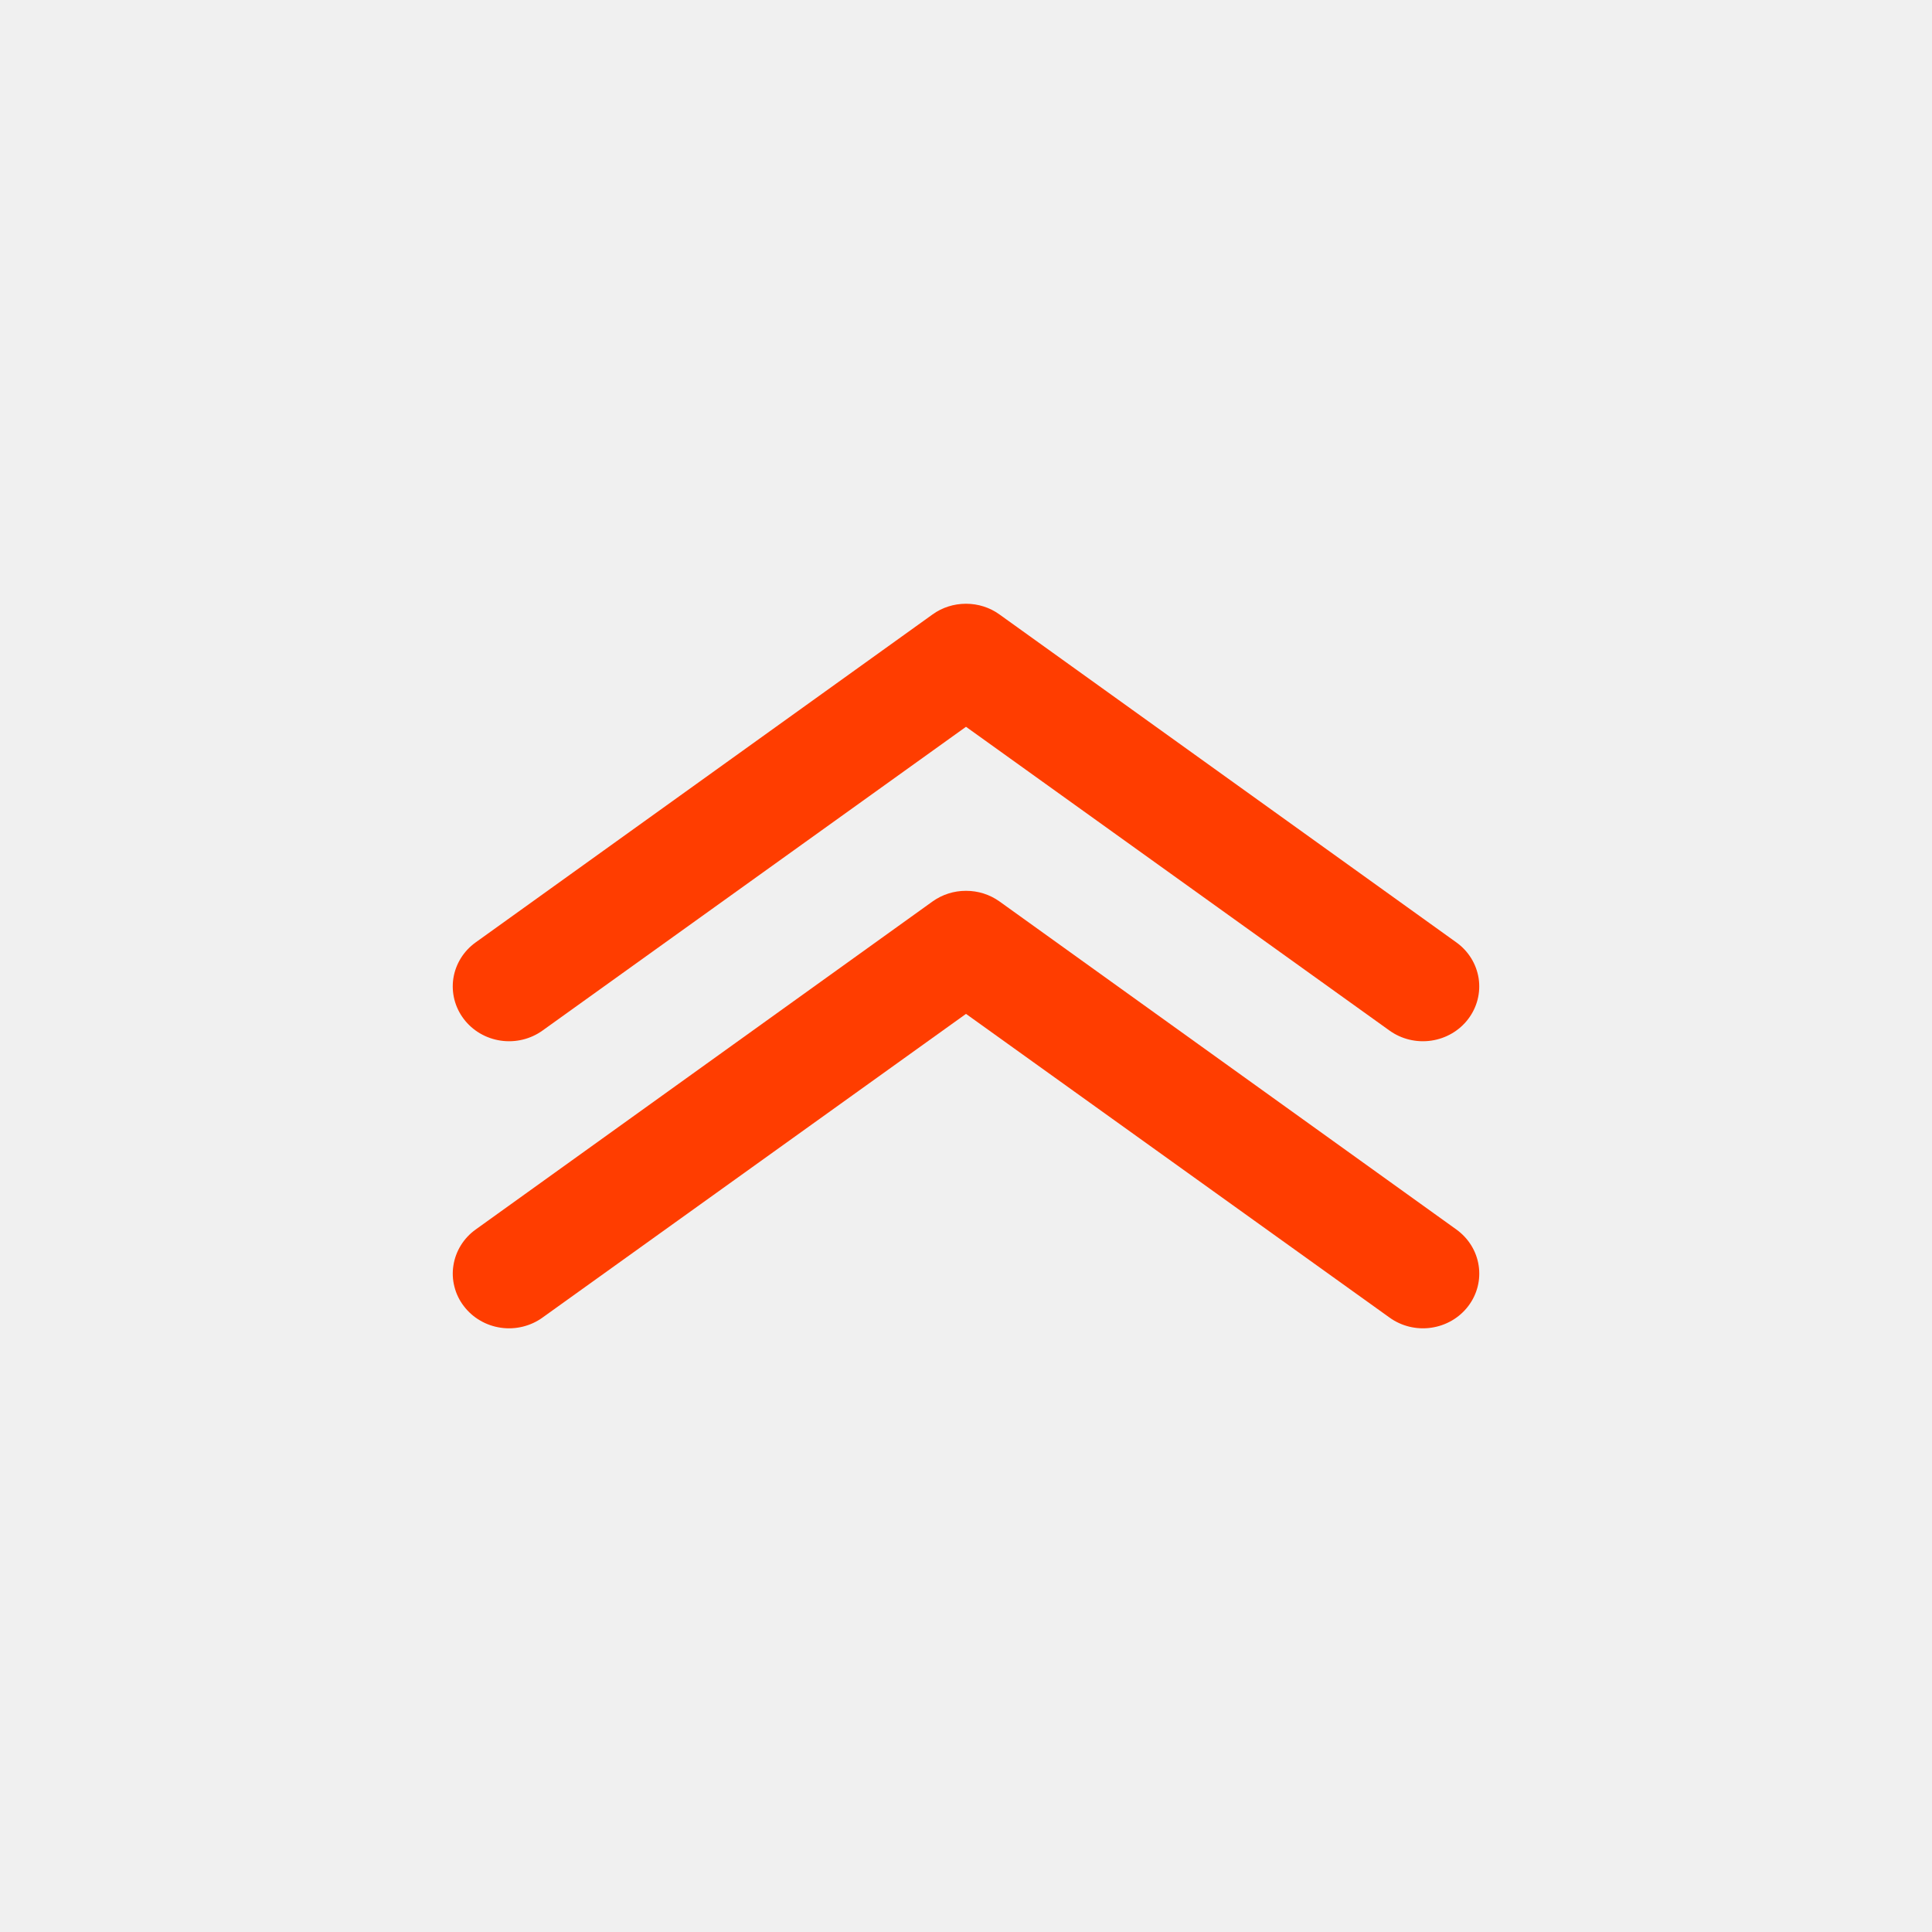
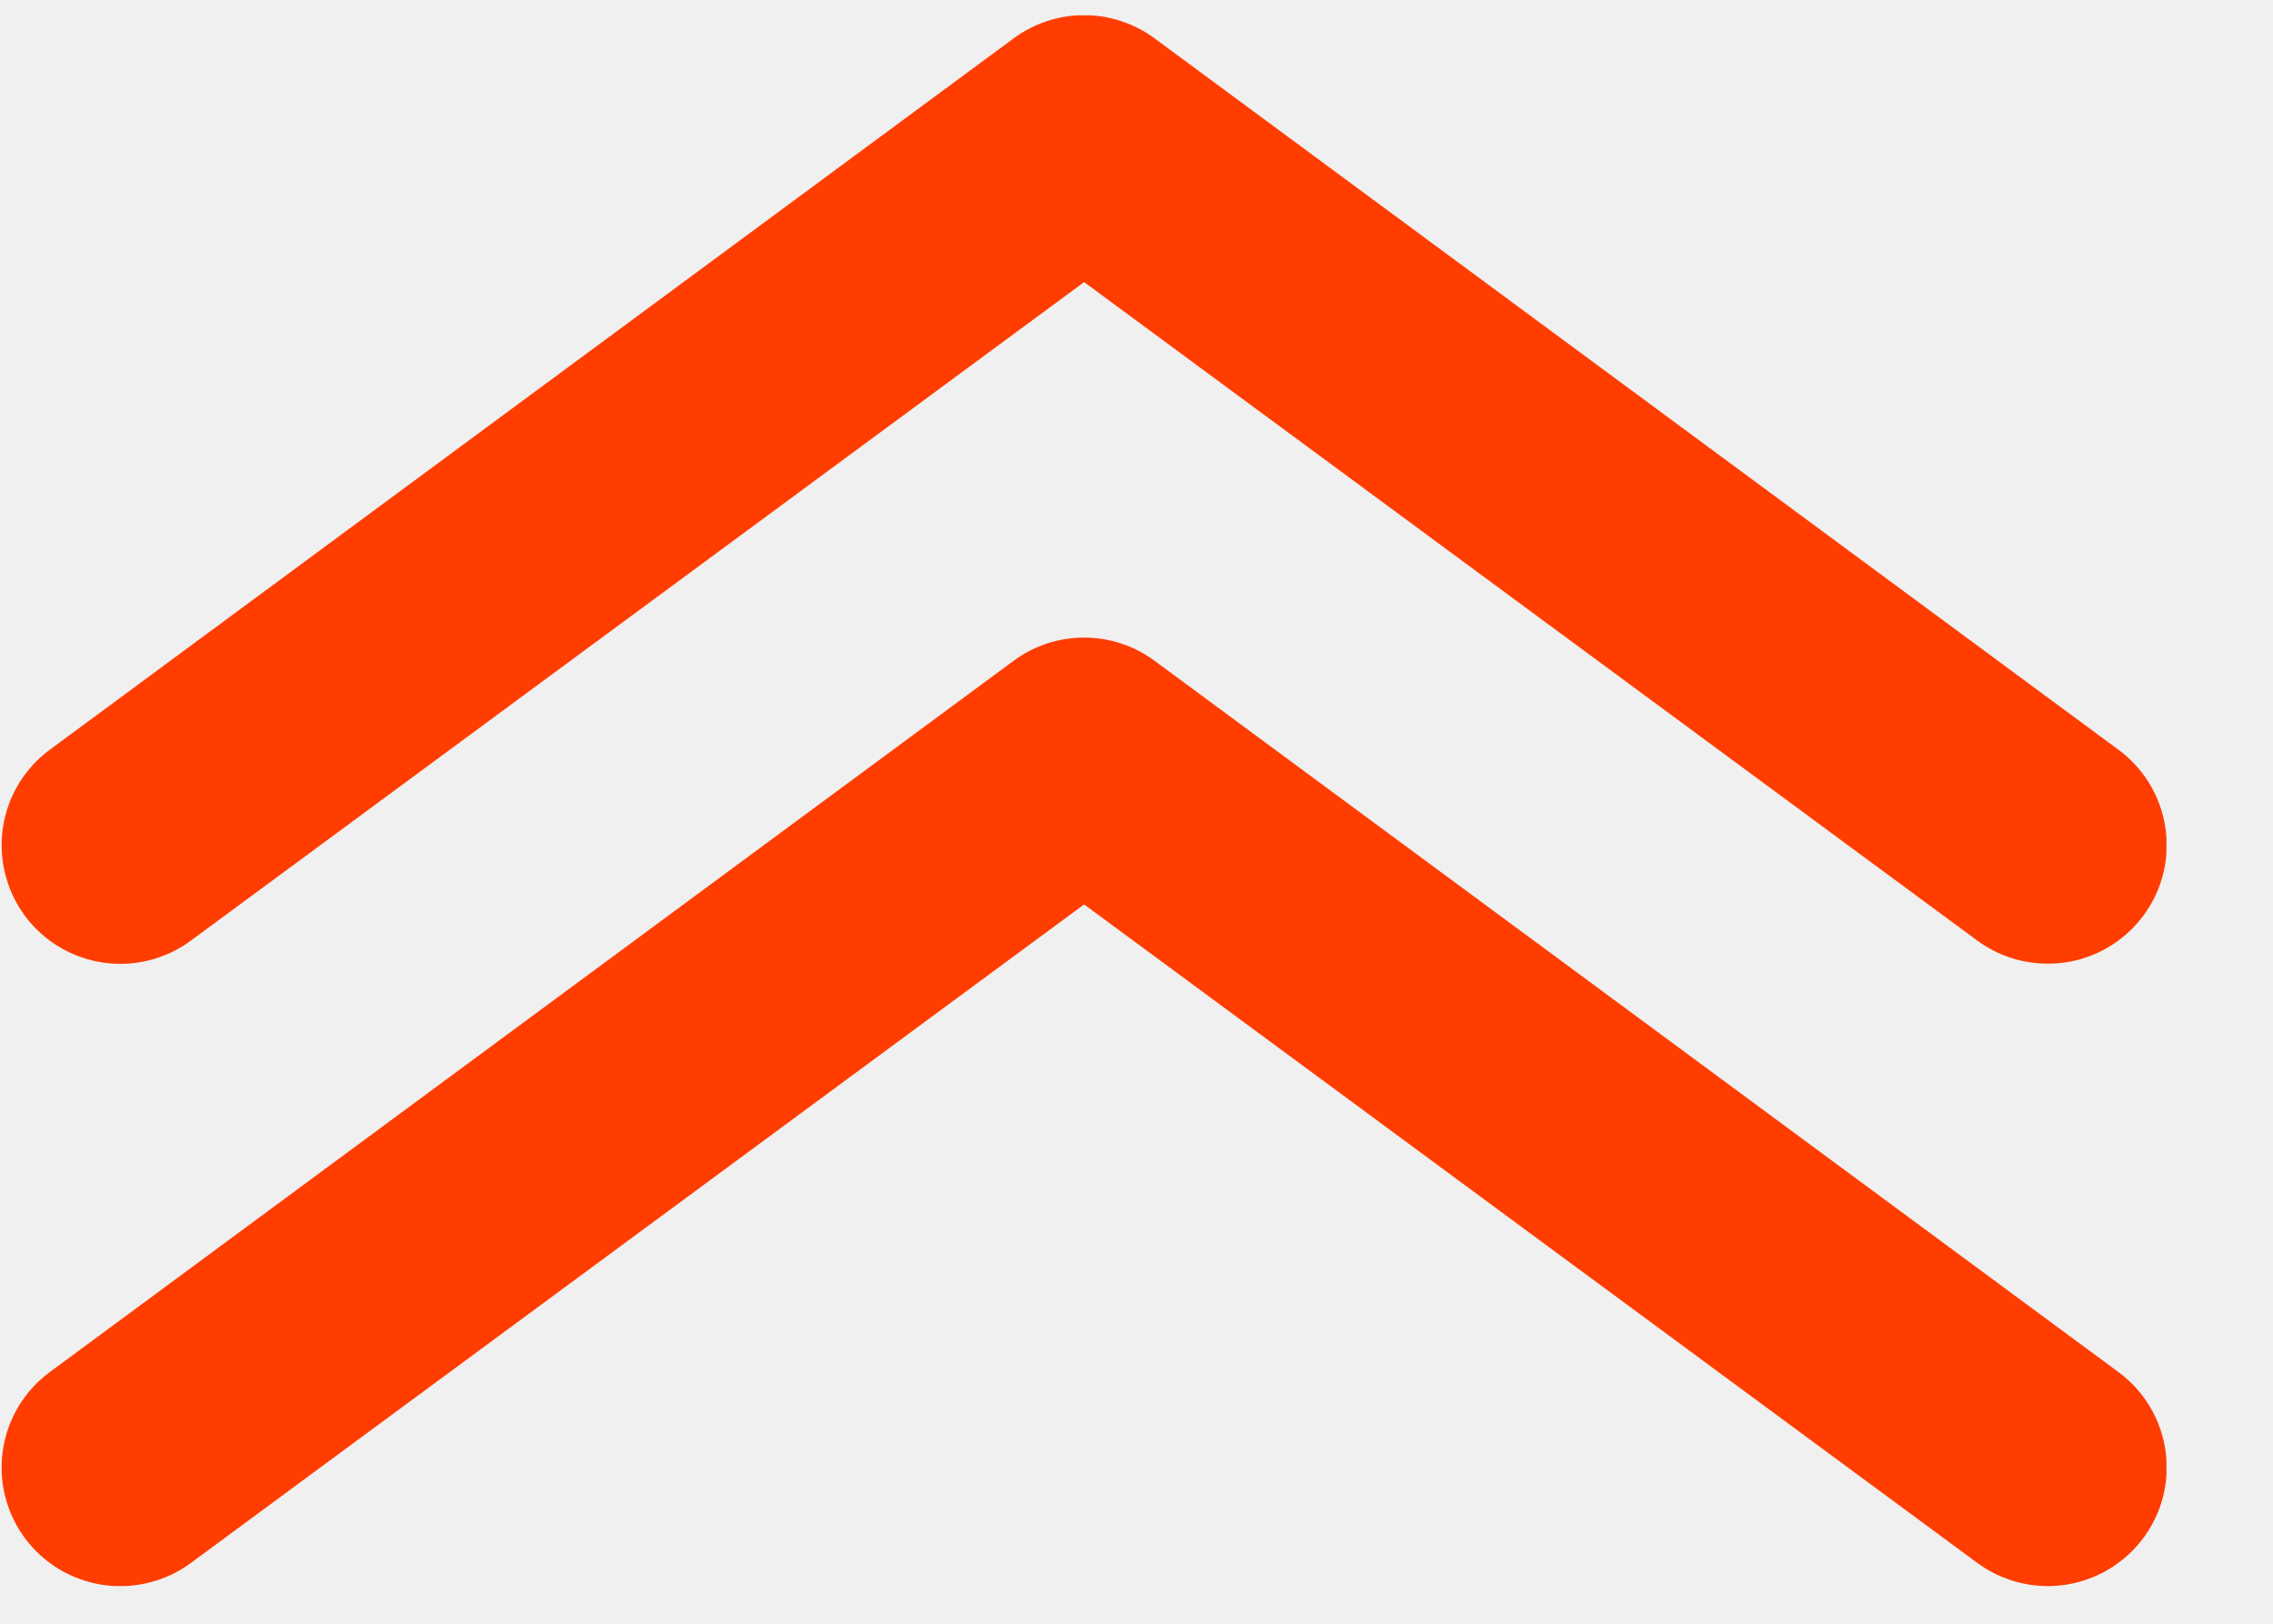
- <svg xmlns="http://www.w3.org/2000/svg" width="32" height="32" viewBox="0 0 32 32" fill="none">
-   <g clip-path="url(#clip0_331432_2104)">
-     <path d="M16 14.755C16.2 14.754 16.394 14.816 16.555 14.931L24.123 20.365C24.221 20.436 24.305 20.525 24.368 20.627C24.431 20.729 24.473 20.842 24.491 20.96C24.528 21.198 24.466 21.44 24.319 21.633C24.172 21.827 23.952 21.955 23.707 21.991C23.462 22.027 23.213 21.966 23.015 21.823L16 16.793L8.986 21.823C8.888 21.894 8.776 21.945 8.657 21.974C8.538 22.003 8.415 22.009 8.293 21.991C8.172 21.973 8.056 21.933 7.951 21.871C7.846 21.81 7.755 21.729 7.682 21.633C7.609 21.538 7.556 21.429 7.527 21.313C7.497 21.198 7.491 21.078 7.51 20.96C7.528 20.842 7.57 20.729 7.633 20.627C7.696 20.525 7.779 20.436 7.878 20.365L15.446 14.931C15.607 14.816 15.801 14.754 16 14.755Z" fill="#FF3D00" />
-     <path d="M16 10C16.199 10 16.394 10.061 16.554 10.177L24.123 15.61C24.322 15.753 24.454 15.967 24.491 16.205C24.527 16.443 24.465 16.685 24.318 16.878C24.171 17.072 23.951 17.2 23.707 17.236C23.462 17.272 23.213 17.212 23.014 17.069L16 12.038L8.986 17.069C8.787 17.212 8.538 17.272 8.293 17.236C8.049 17.2 7.829 17.072 7.682 16.878C7.535 16.685 7.473 16.443 7.509 16.205C7.546 15.967 7.678 15.753 7.877 15.61L15.446 10.177C15.606 10.061 15.801 10 16 10Z" fill="#FF3D00" />
+ <svg xmlns="http://www.w3.org/2000/svg" width="21" height="15" viewBox="0 0 21 15" fill="none">
+   <g clip-path="url(#clip0_331495_6682)">
+     <path d="M18.92 14.652C18.685 14.652 18.457 14.577 18.268 14.438L10.016 8.355L1.764 14.438C1.648 14.524 1.516 14.586 1.376 14.62C1.237 14.655 1.091 14.662 0.949 14.641C0.806 14.619 0.67 14.57 0.546 14.496C0.423 14.422 0.315 14.324 0.229 14.208C0.144 14.092 0.082 13.961 0.047 13.821C0.012 13.681 0.005 13.536 0.027 13.394C0.07 13.106 0.226 12.848 0.46 12.675L9.364 6.105C9.552 5.965 9.781 5.89 10.016 5.89C10.251 5.89 10.479 5.965 10.668 6.105L19.572 12.675C19.758 12.812 19.896 13.004 19.966 13.224C20.036 13.444 20.035 13.68 19.963 13.899C19.89 14.119 19.75 14.309 19.563 14.444C19.376 14.579 19.151 14.652 18.92 14.652Z" fill="#FF3D00" />
+     <path d="M18.92 8.902C18.685 8.903 18.457 8.828 18.268 8.689L10.016 2.606L1.764 8.689C1.53 8.862 1.237 8.935 0.949 8.892C0.661 8.848 0.402 8.693 0.229 8.459C0.057 8.225 -0.016 7.932 0.027 7.645C0.07 7.357 0.226 7.099 0.46 6.926L9.364 0.355C9.552 0.216 9.781 0.14 10.016 0.14C10.251 0.14 10.479 0.216 10.668 0.355L19.572 6.926C19.758 7.063 19.896 7.255 19.966 7.475C20.036 7.695 20.035 7.931 19.963 8.15C19.89 8.369 19.75 8.56 19.563 8.695C19.376 8.83 19.151 8.903 18.92 8.902Z" fill="#FF3D00" />
  </g>
  <defs>
-     <clipPath id="clip0_331432_2104">
-       <rect width="17" height="12" fill="white" transform="translate(24.5 22) rotate(-180)" />
+     <clipPath id="clip0_331495_6682">
+       <rect width="20" height="14.51" fill="white" transform="translate(0.015625 0.141815)" />
    </clipPath>
  </defs>
</svg>
